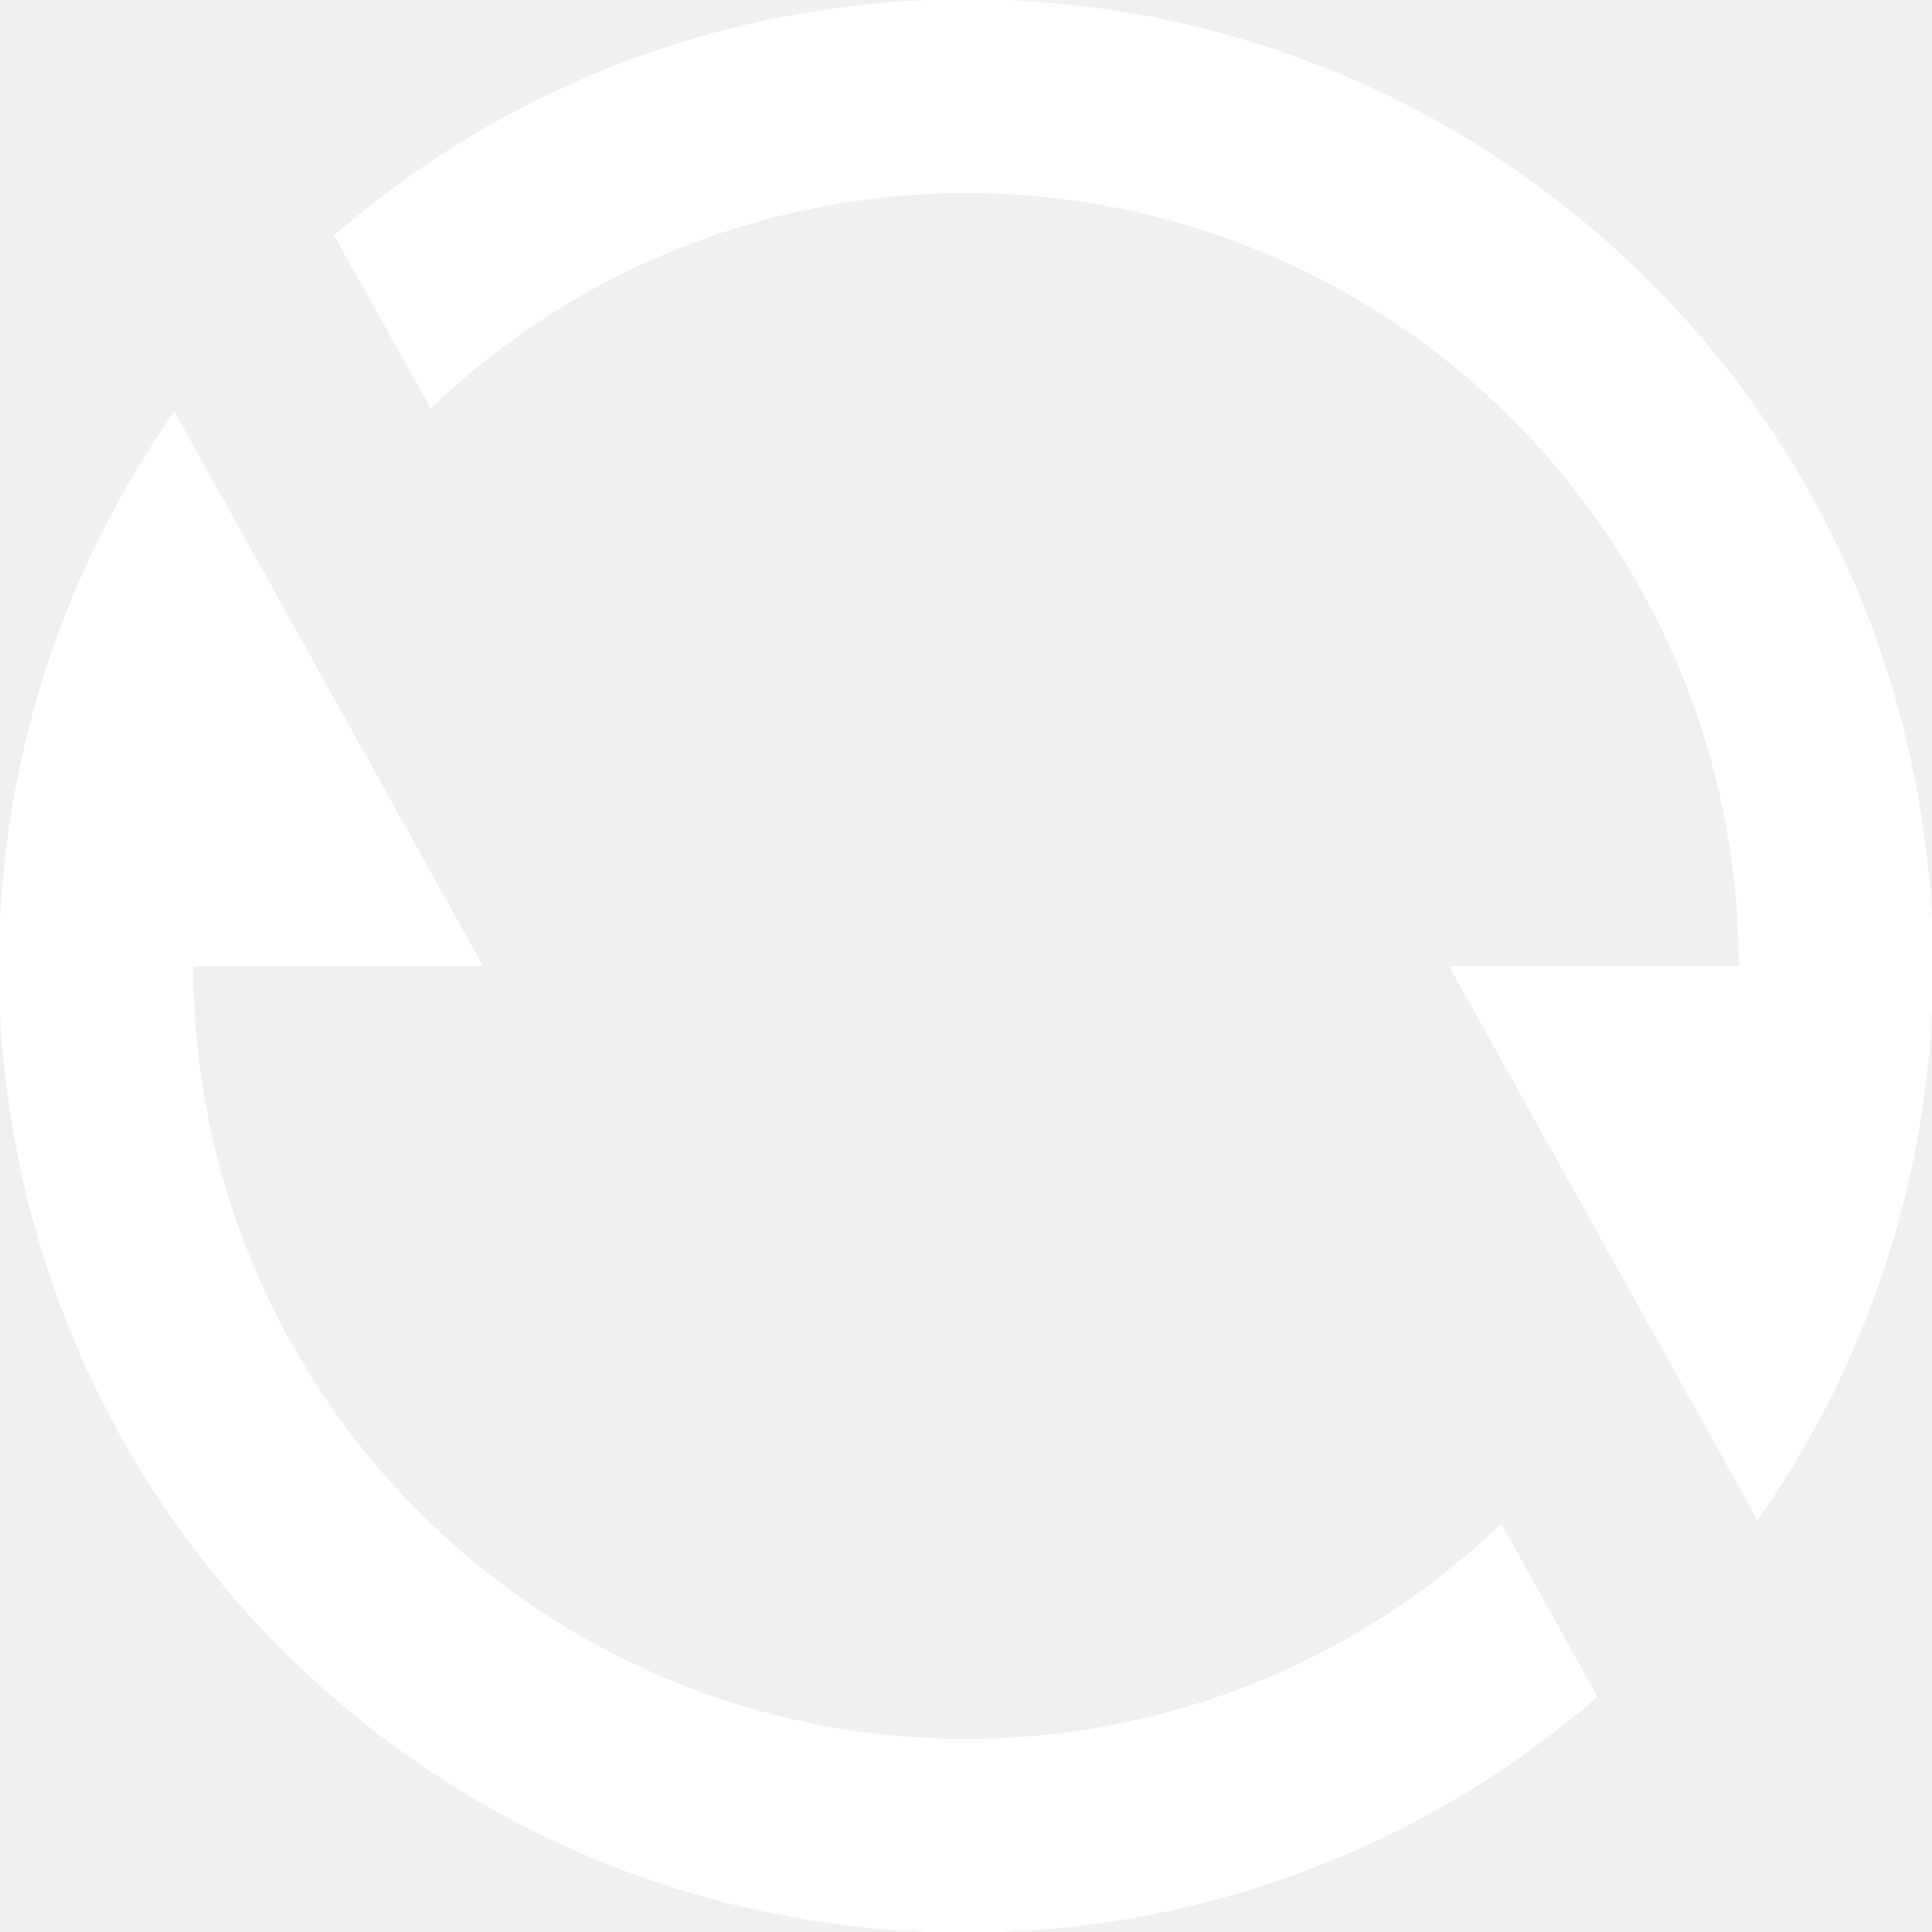
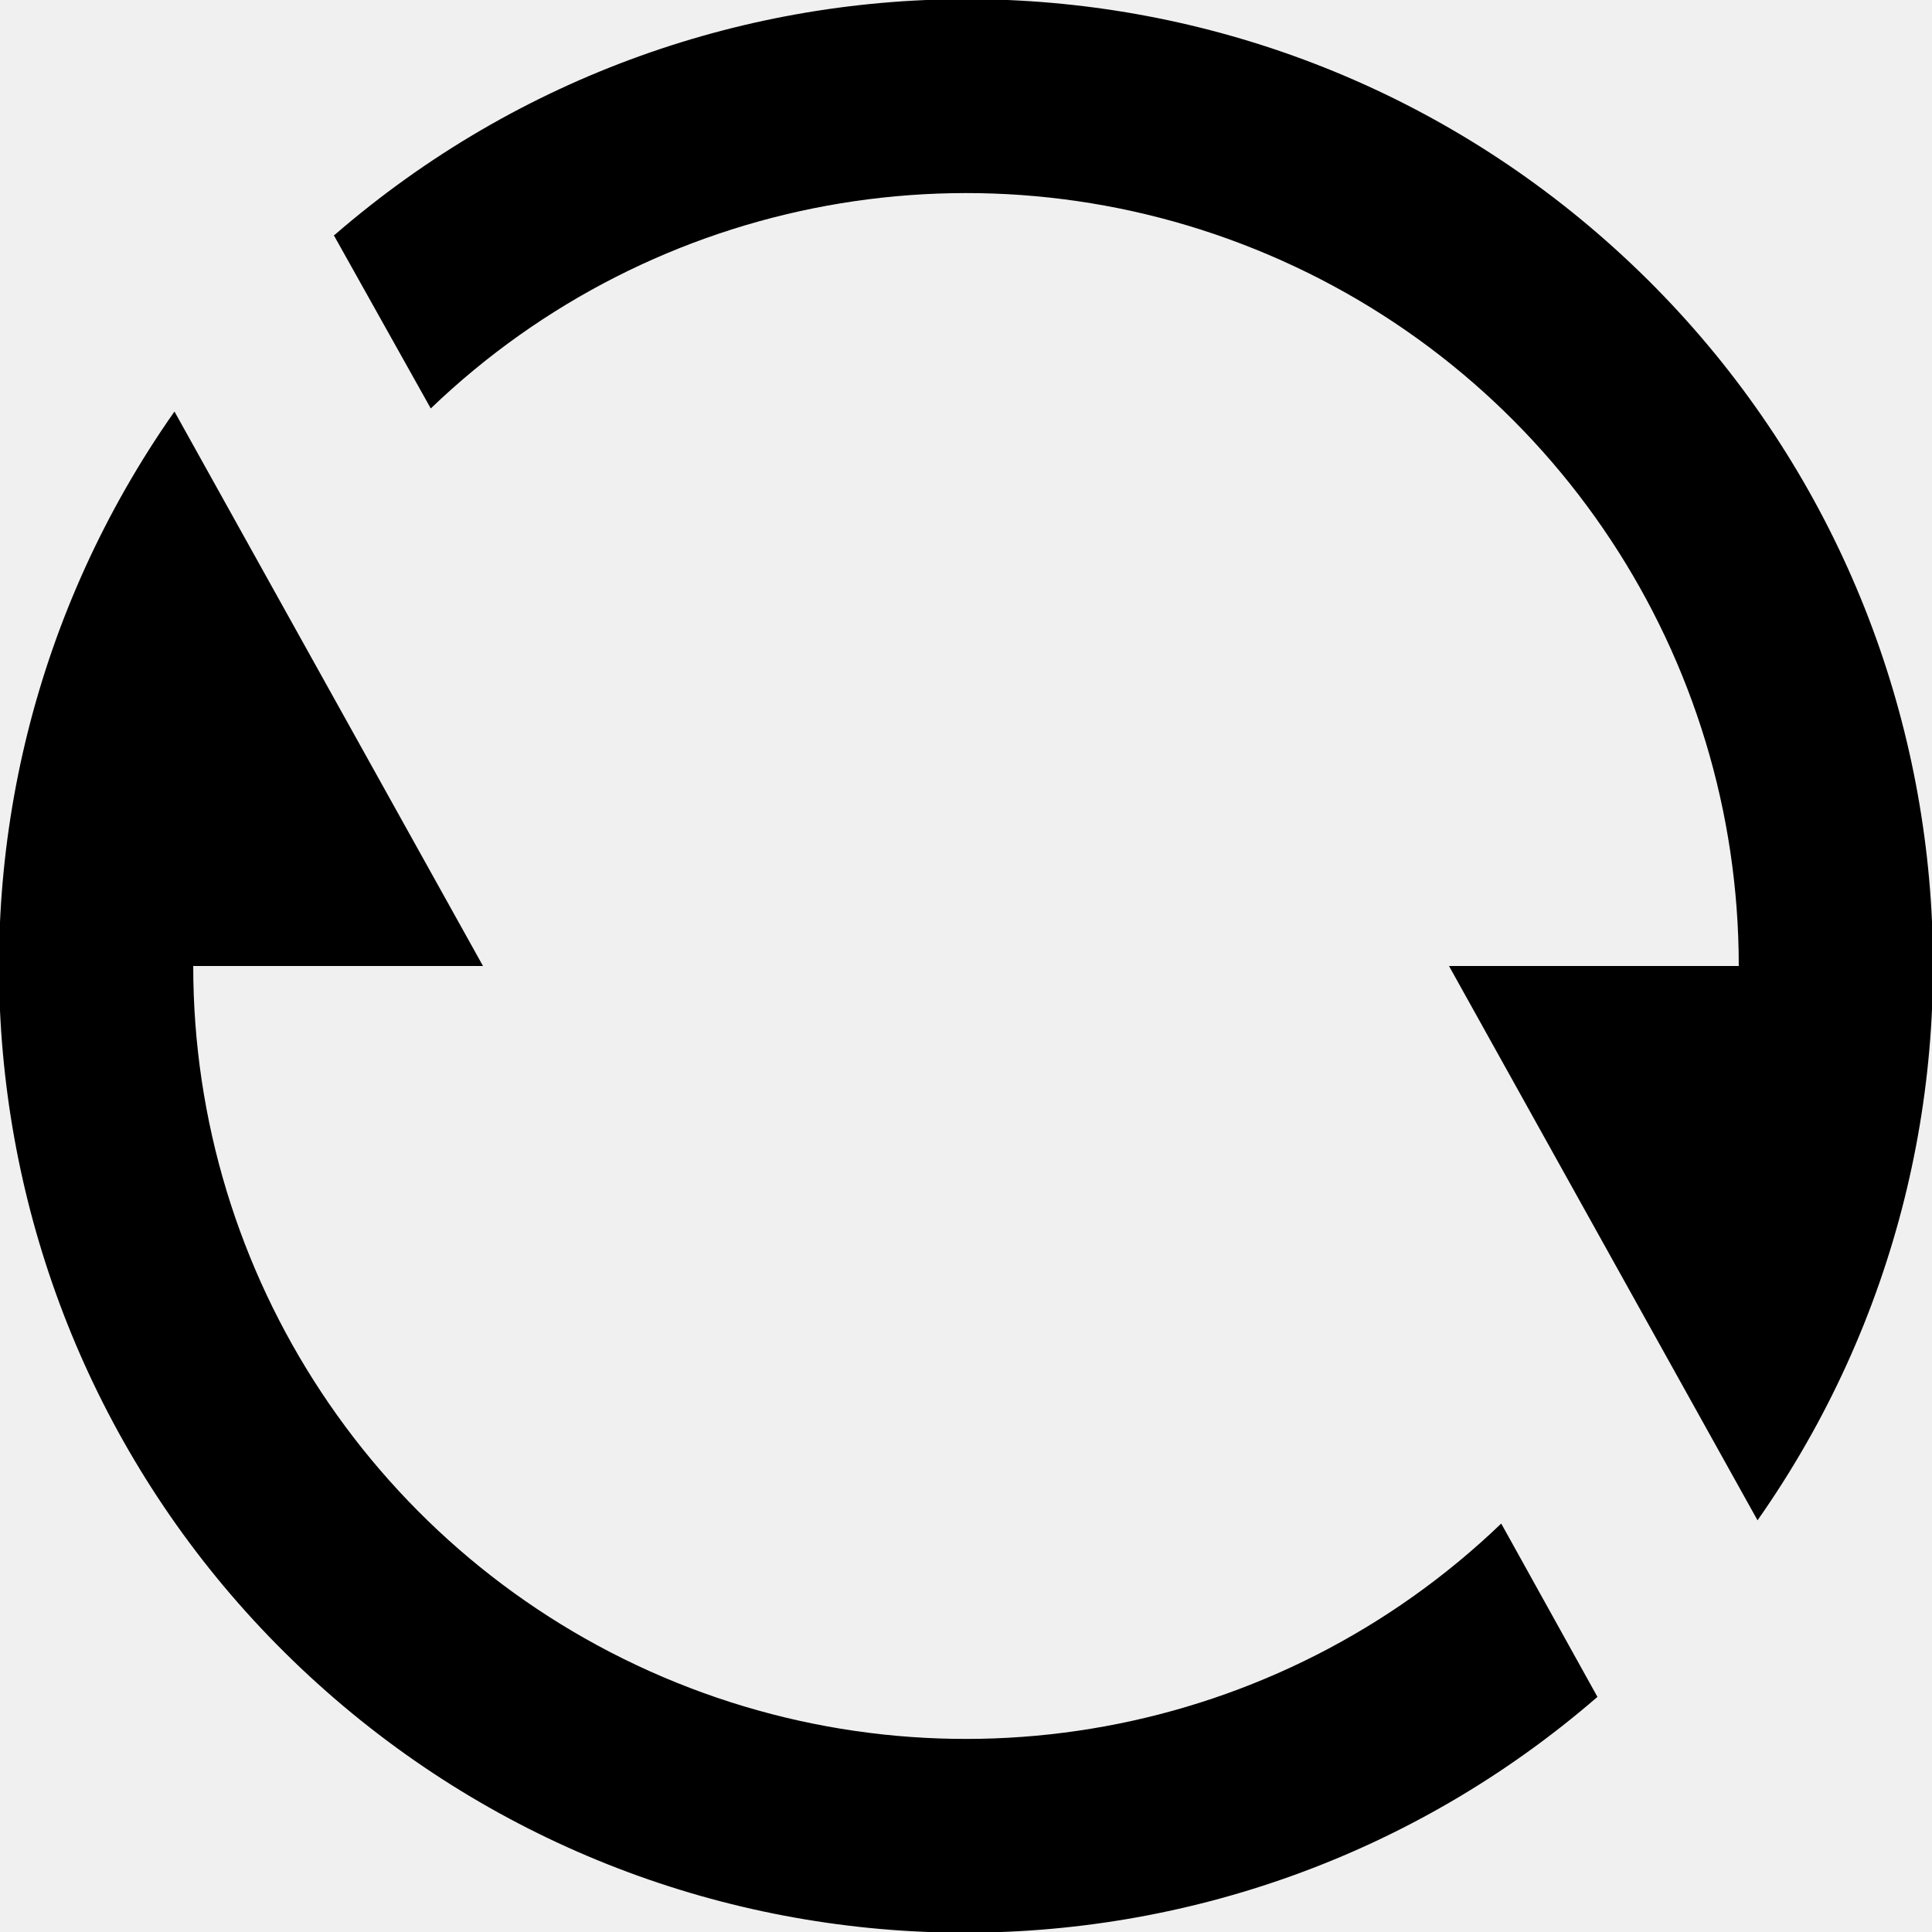
<svg xmlns="http://www.w3.org/2000/svg" width="11.948" height="11.948" viewBox="0 0 11.948 11.948">
-   <path d="M4.069,3.453a5.974,5.974,0,0,1,8.8,7.949L10.961,7.974h1.792A4.779,4.779,0,0,0,4.664,4.526l-.6-1.072Zm7.81,9.041a5.974,5.974,0,0,1-8.8-7.949L4.987,7.974H3.195a4.779,4.779,0,0,0,8.089,3.448Z" transform="translate(-2 -2)" fill="#fff" />
+   <path d="M4.069,3.453a5.974,5.974,0,0,1,8.8,7.949L10.961,7.974h1.792A4.779,4.779,0,0,0,4.664,4.526l-.6-1.072Zm7.81,9.041a5.974,5.974,0,0,1-8.8-7.949L4.987,7.974H3.195a4.779,4.779,0,0,0,8.089,3.448Z" transform="translate(-2 -2)" fill="currentColor" />
</svg>
